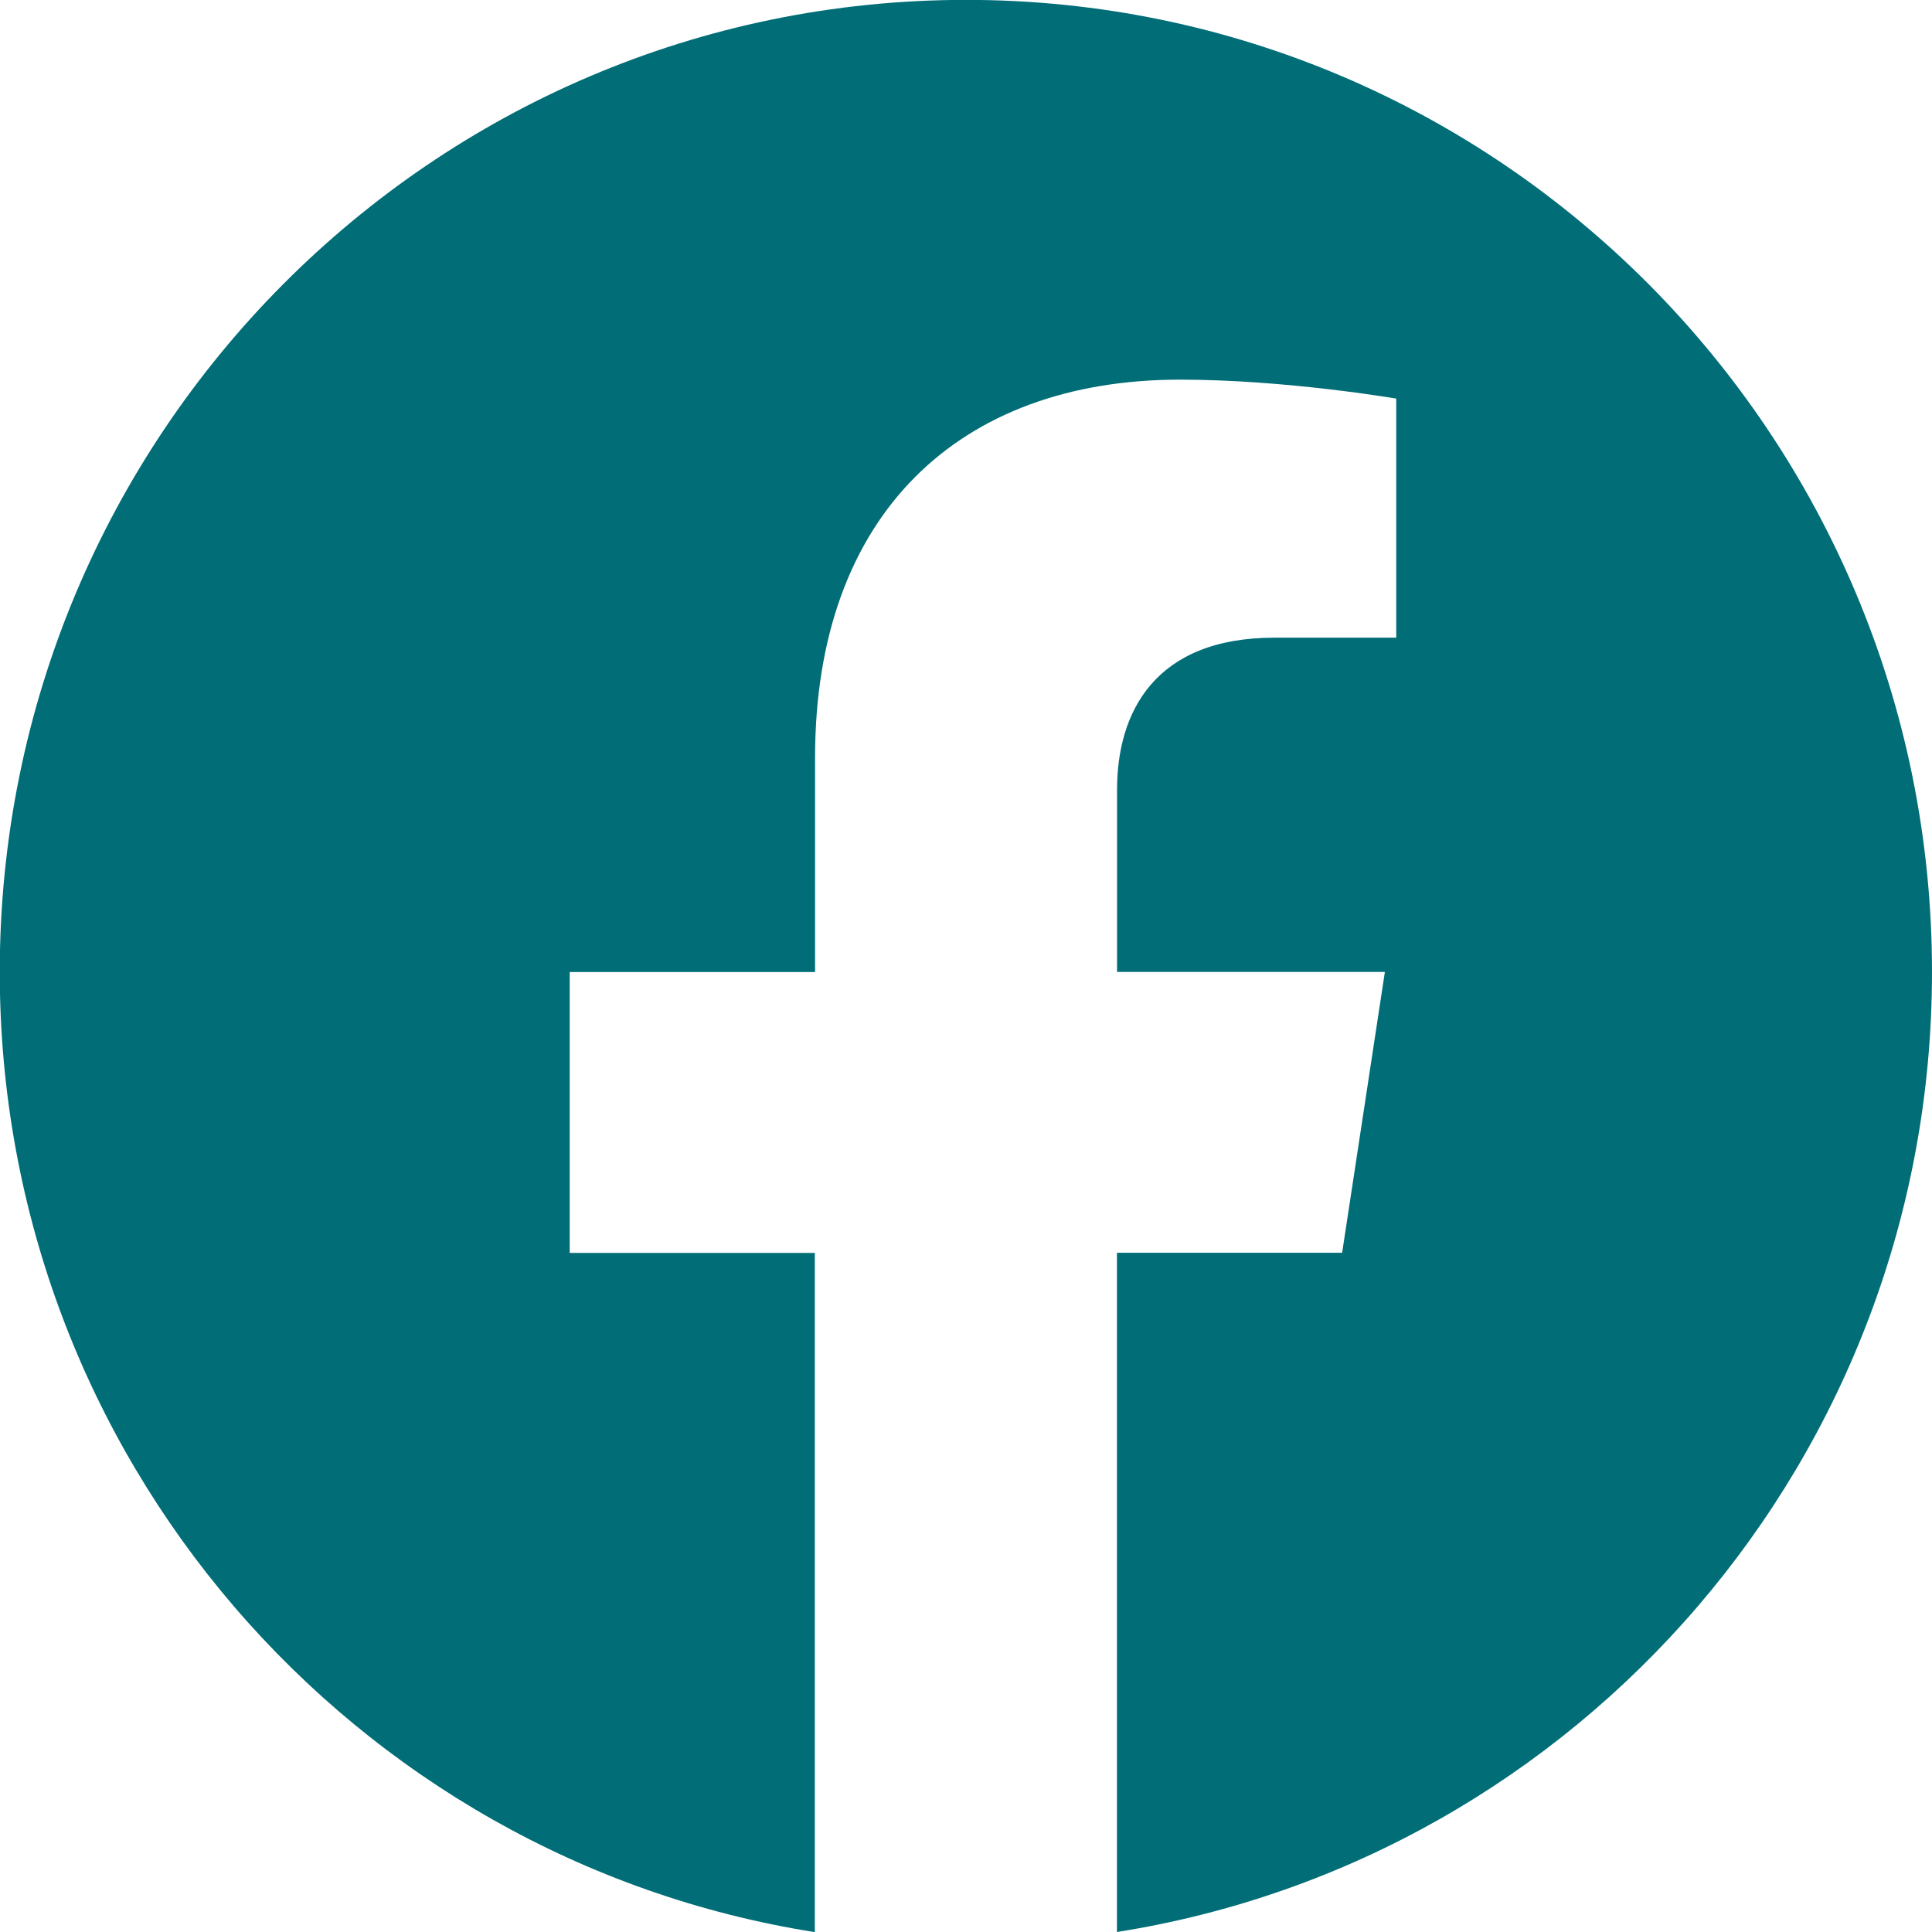
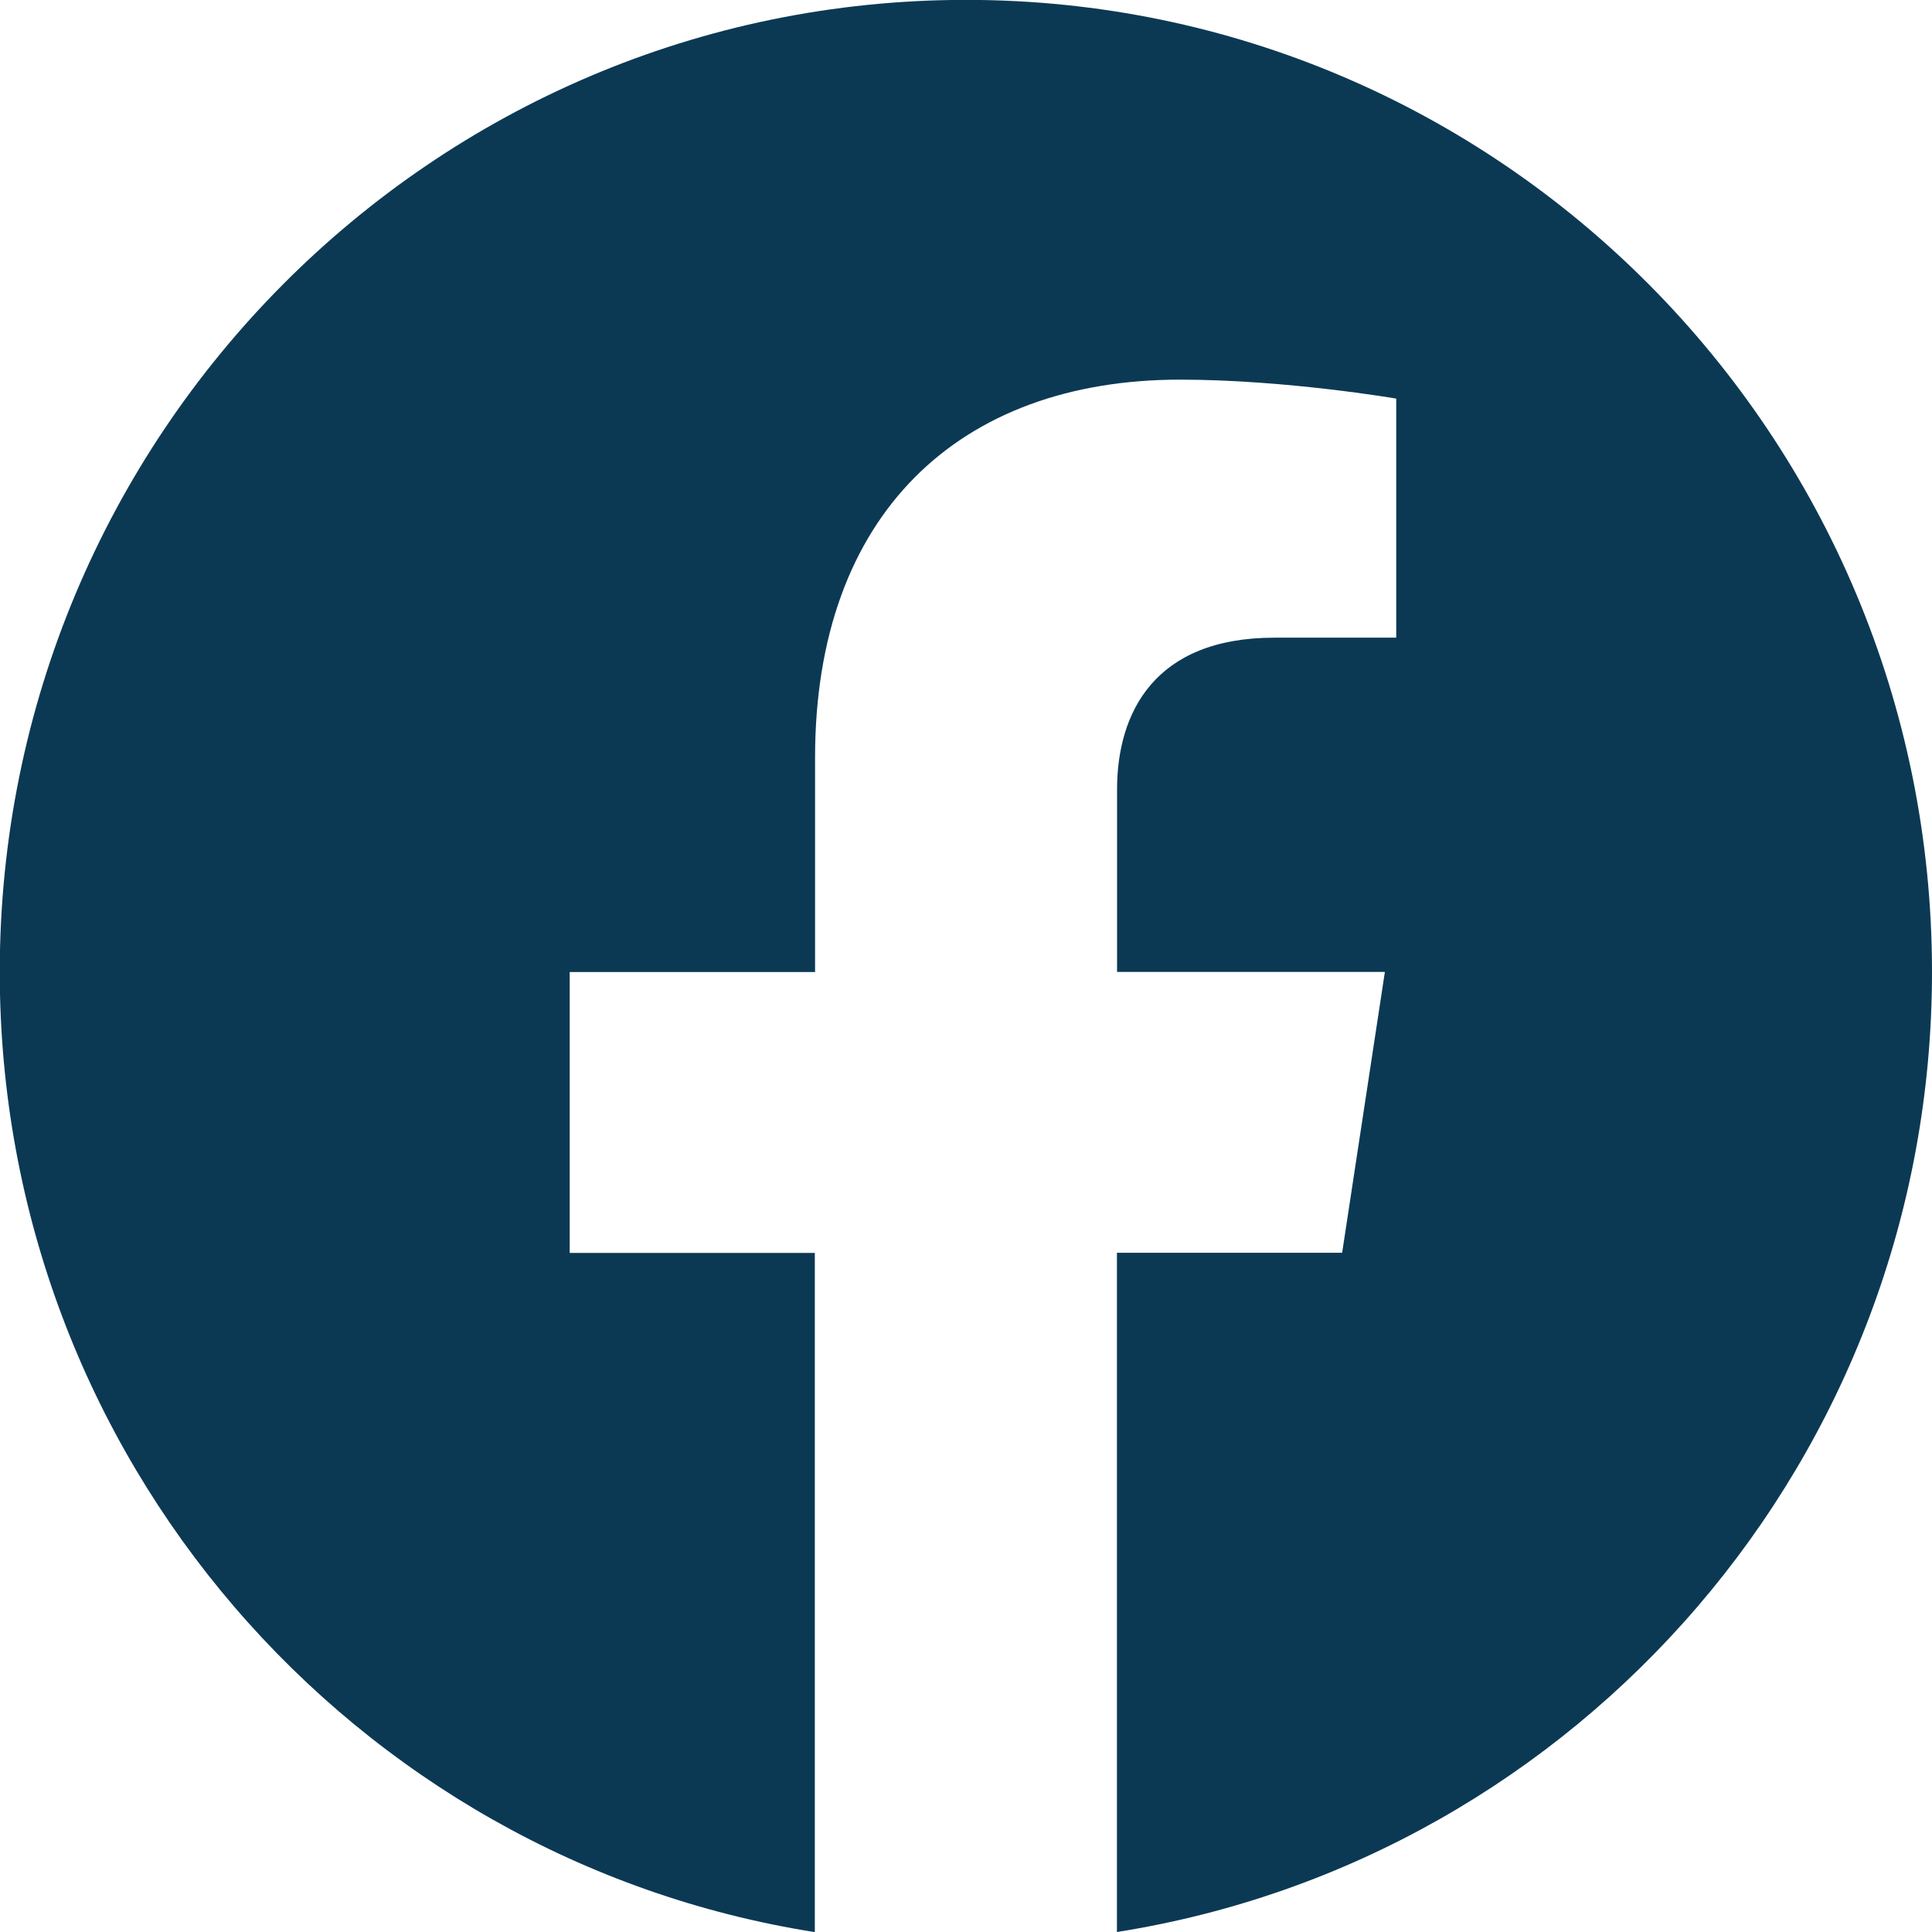
- <svg xmlns="http://www.w3.org/2000/svg" width="16" height="16" fill="#006D77" class="bi bi-facebook" viewBox="0 0 16 16">
+ <svg xmlns="http://www.w3.org/2000/svg" width="16" height="16" fill="#0B3954" class="bi bi-facebook" viewBox="0 0 16 16">
  <path d="M16 8.049c0-4.446-3.582-8.05-8-8.05C3.58 0-.002 3.603-.002 8.05c0 4.017 2.926 7.347 6.75 7.951v-5.625h-2.03V8.05H6.75V6.275c0-2.017 1.195-3.131 3.022-3.131.876 0 1.791.157 1.791.157v1.98h-1.009c-.993 0-1.303.621-1.303 1.258v1.51h2.218l-.354 2.326H9.25V16c3.824-.604 6.75-3.934 6.75-7.951" />
</svg>
